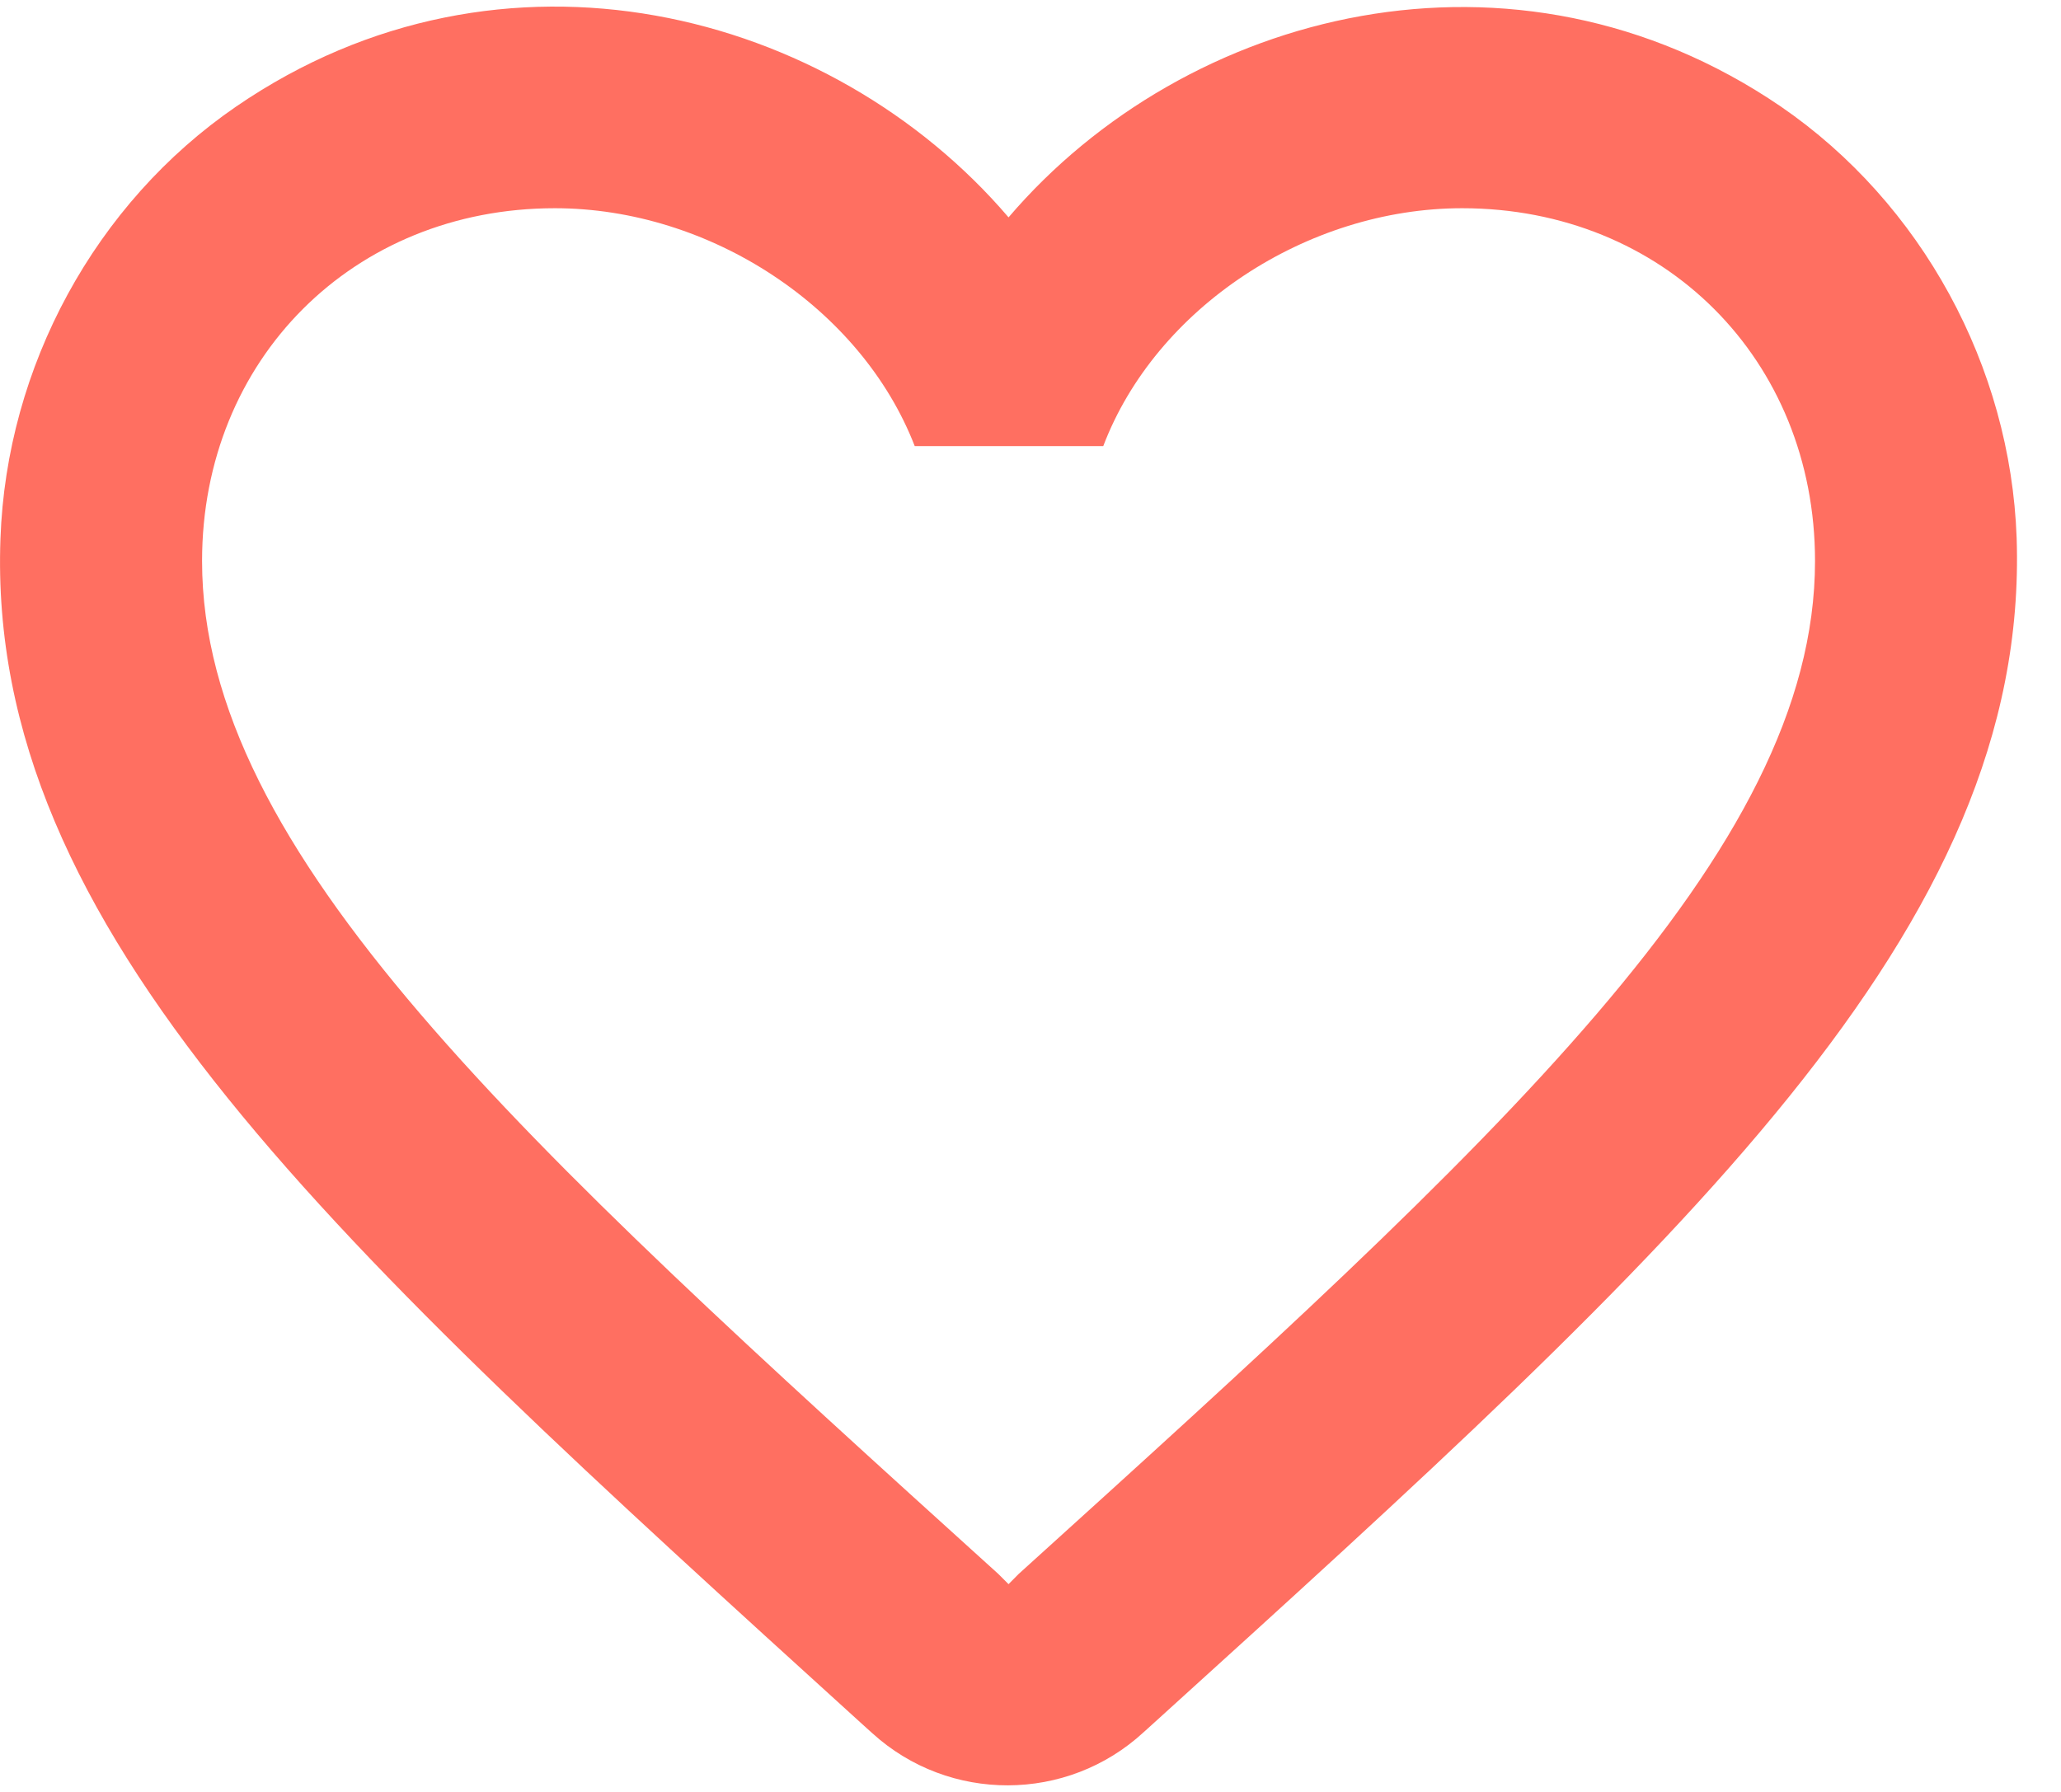
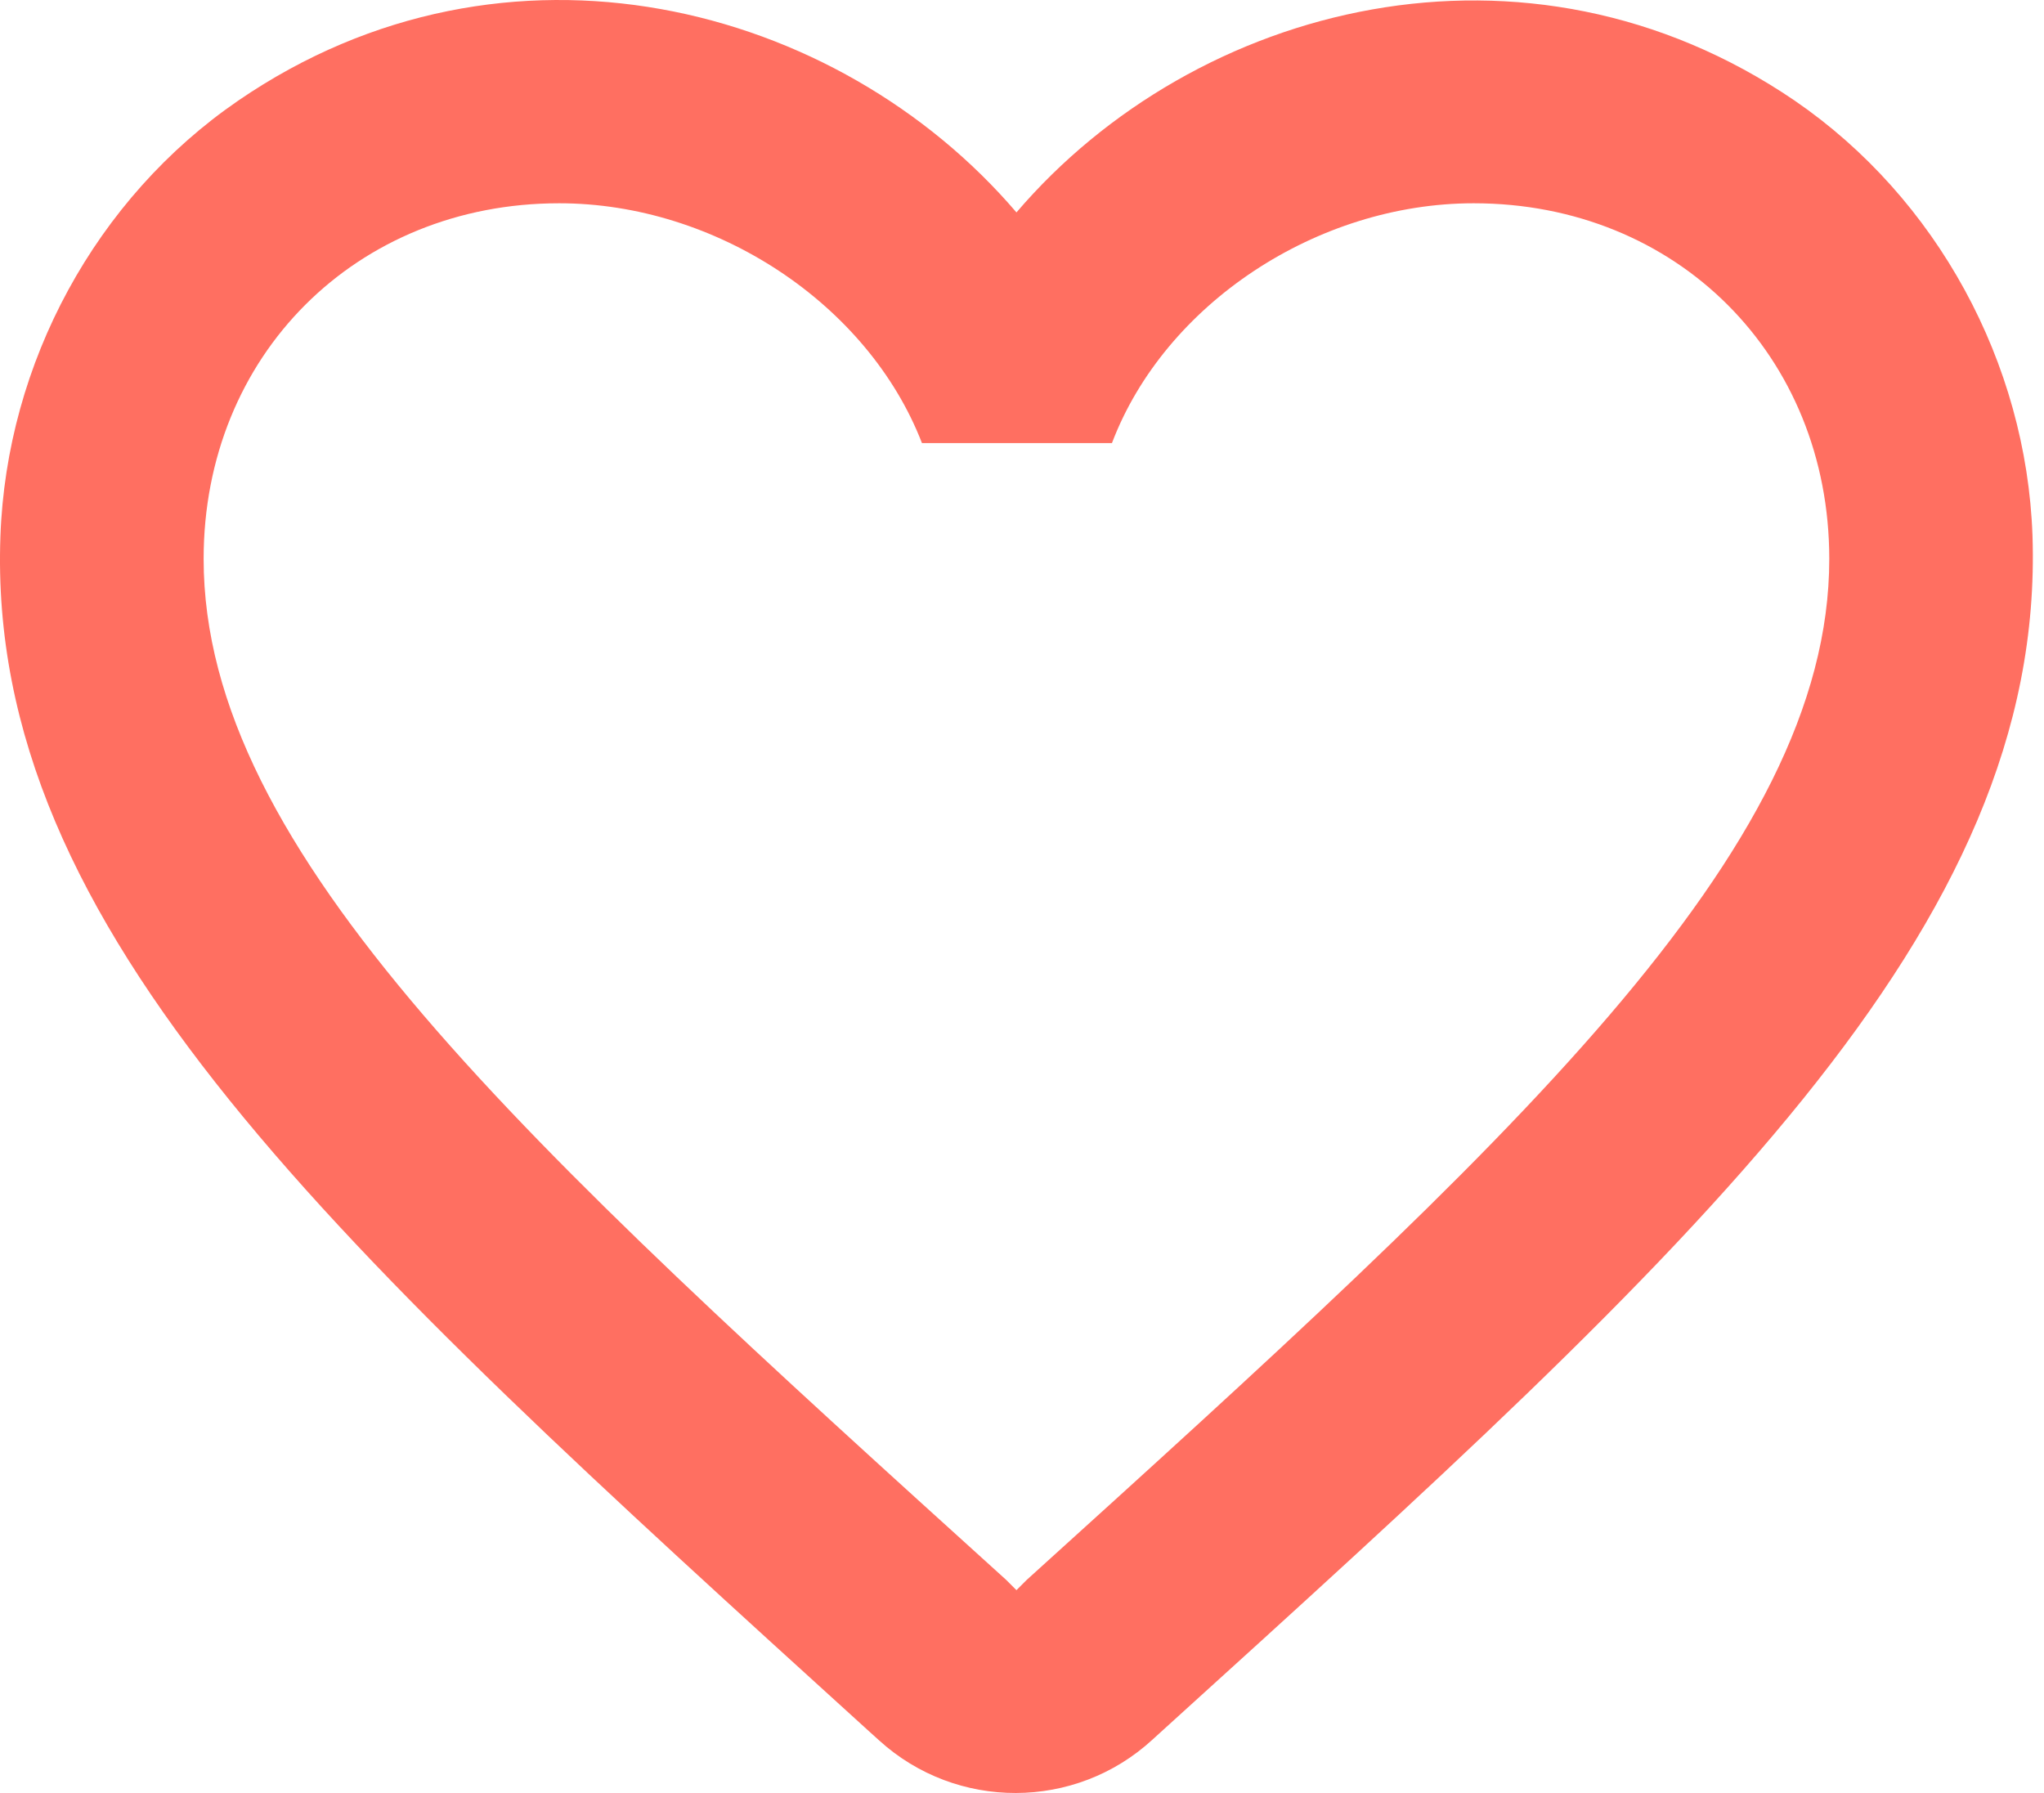
- <svg xmlns="http://www.w3.org/2000/svg" width="23" height="20" viewBox="0 0 23 20" fill="none">
-   <path d="M19.872 1.188C16.902 -0.837 13.235 0.108 11.255 2.426C9.275 0.108 5.607 -0.848 2.637 1.188C1.062 2.268 0.072 4.091 0.005 6.014C-0.153 10.38 3.717 13.878 9.623 19.244L9.736 19.346C10.591 20.122 11.907 20.122 12.762 19.334L12.886 19.222C18.792 13.867 22.651 10.368 22.505 6.003C22.437 4.091 21.447 2.268 19.872 1.188ZM11.367 17.568L11.255 17.681L11.142 17.568C5.787 12.72 2.255 9.513 2.255 6.262C2.255 4.012 3.942 2.324 6.192 2.324C7.925 2.324 9.612 3.438 10.208 4.979H12.312C12.897 3.438 14.585 2.324 16.317 2.324C18.567 2.324 20.255 4.012 20.255 6.262C20.255 9.513 16.722 12.72 11.367 17.568Z" fill="#FF6F61" />
+ <svg xmlns="http://www.w3.org/2000/svg" width="114" height="100" viewBox="0 0 114 100" fill="none">
+   <path d="M100.098 5.614C85.137 -4.586 66.664 0.174 56.691 11.847C46.717 0.174 28.244 -4.643 13.284 5.614C5.35 11.054 0.363 20.234 0.023 29.924C-0.77 51.911 18.724 69.534 48.474 96.564L49.04 97.075C53.347 100.985 59.977 100.985 64.284 97.018L64.907 96.451C94.657 69.478 114.094 51.854 113.358 29.867C113.018 20.234 108.031 11.054 100.098 5.614ZM57.257 88.121L56.691 88.688L56.124 88.121C29.15 63.698 11.357 47.547 11.357 31.171C11.357 19.837 19.857 11.337 31.19 11.337C39.917 11.337 48.417 16.947 51.42 24.711H62.017C64.964 16.947 73.464 11.337 82.191 11.337C93.524 11.337 102.024 19.837 102.024 31.171C102.024 47.547 84.231 63.698 57.257 88.121Z" fill="#FF6F61" />
</svg>
